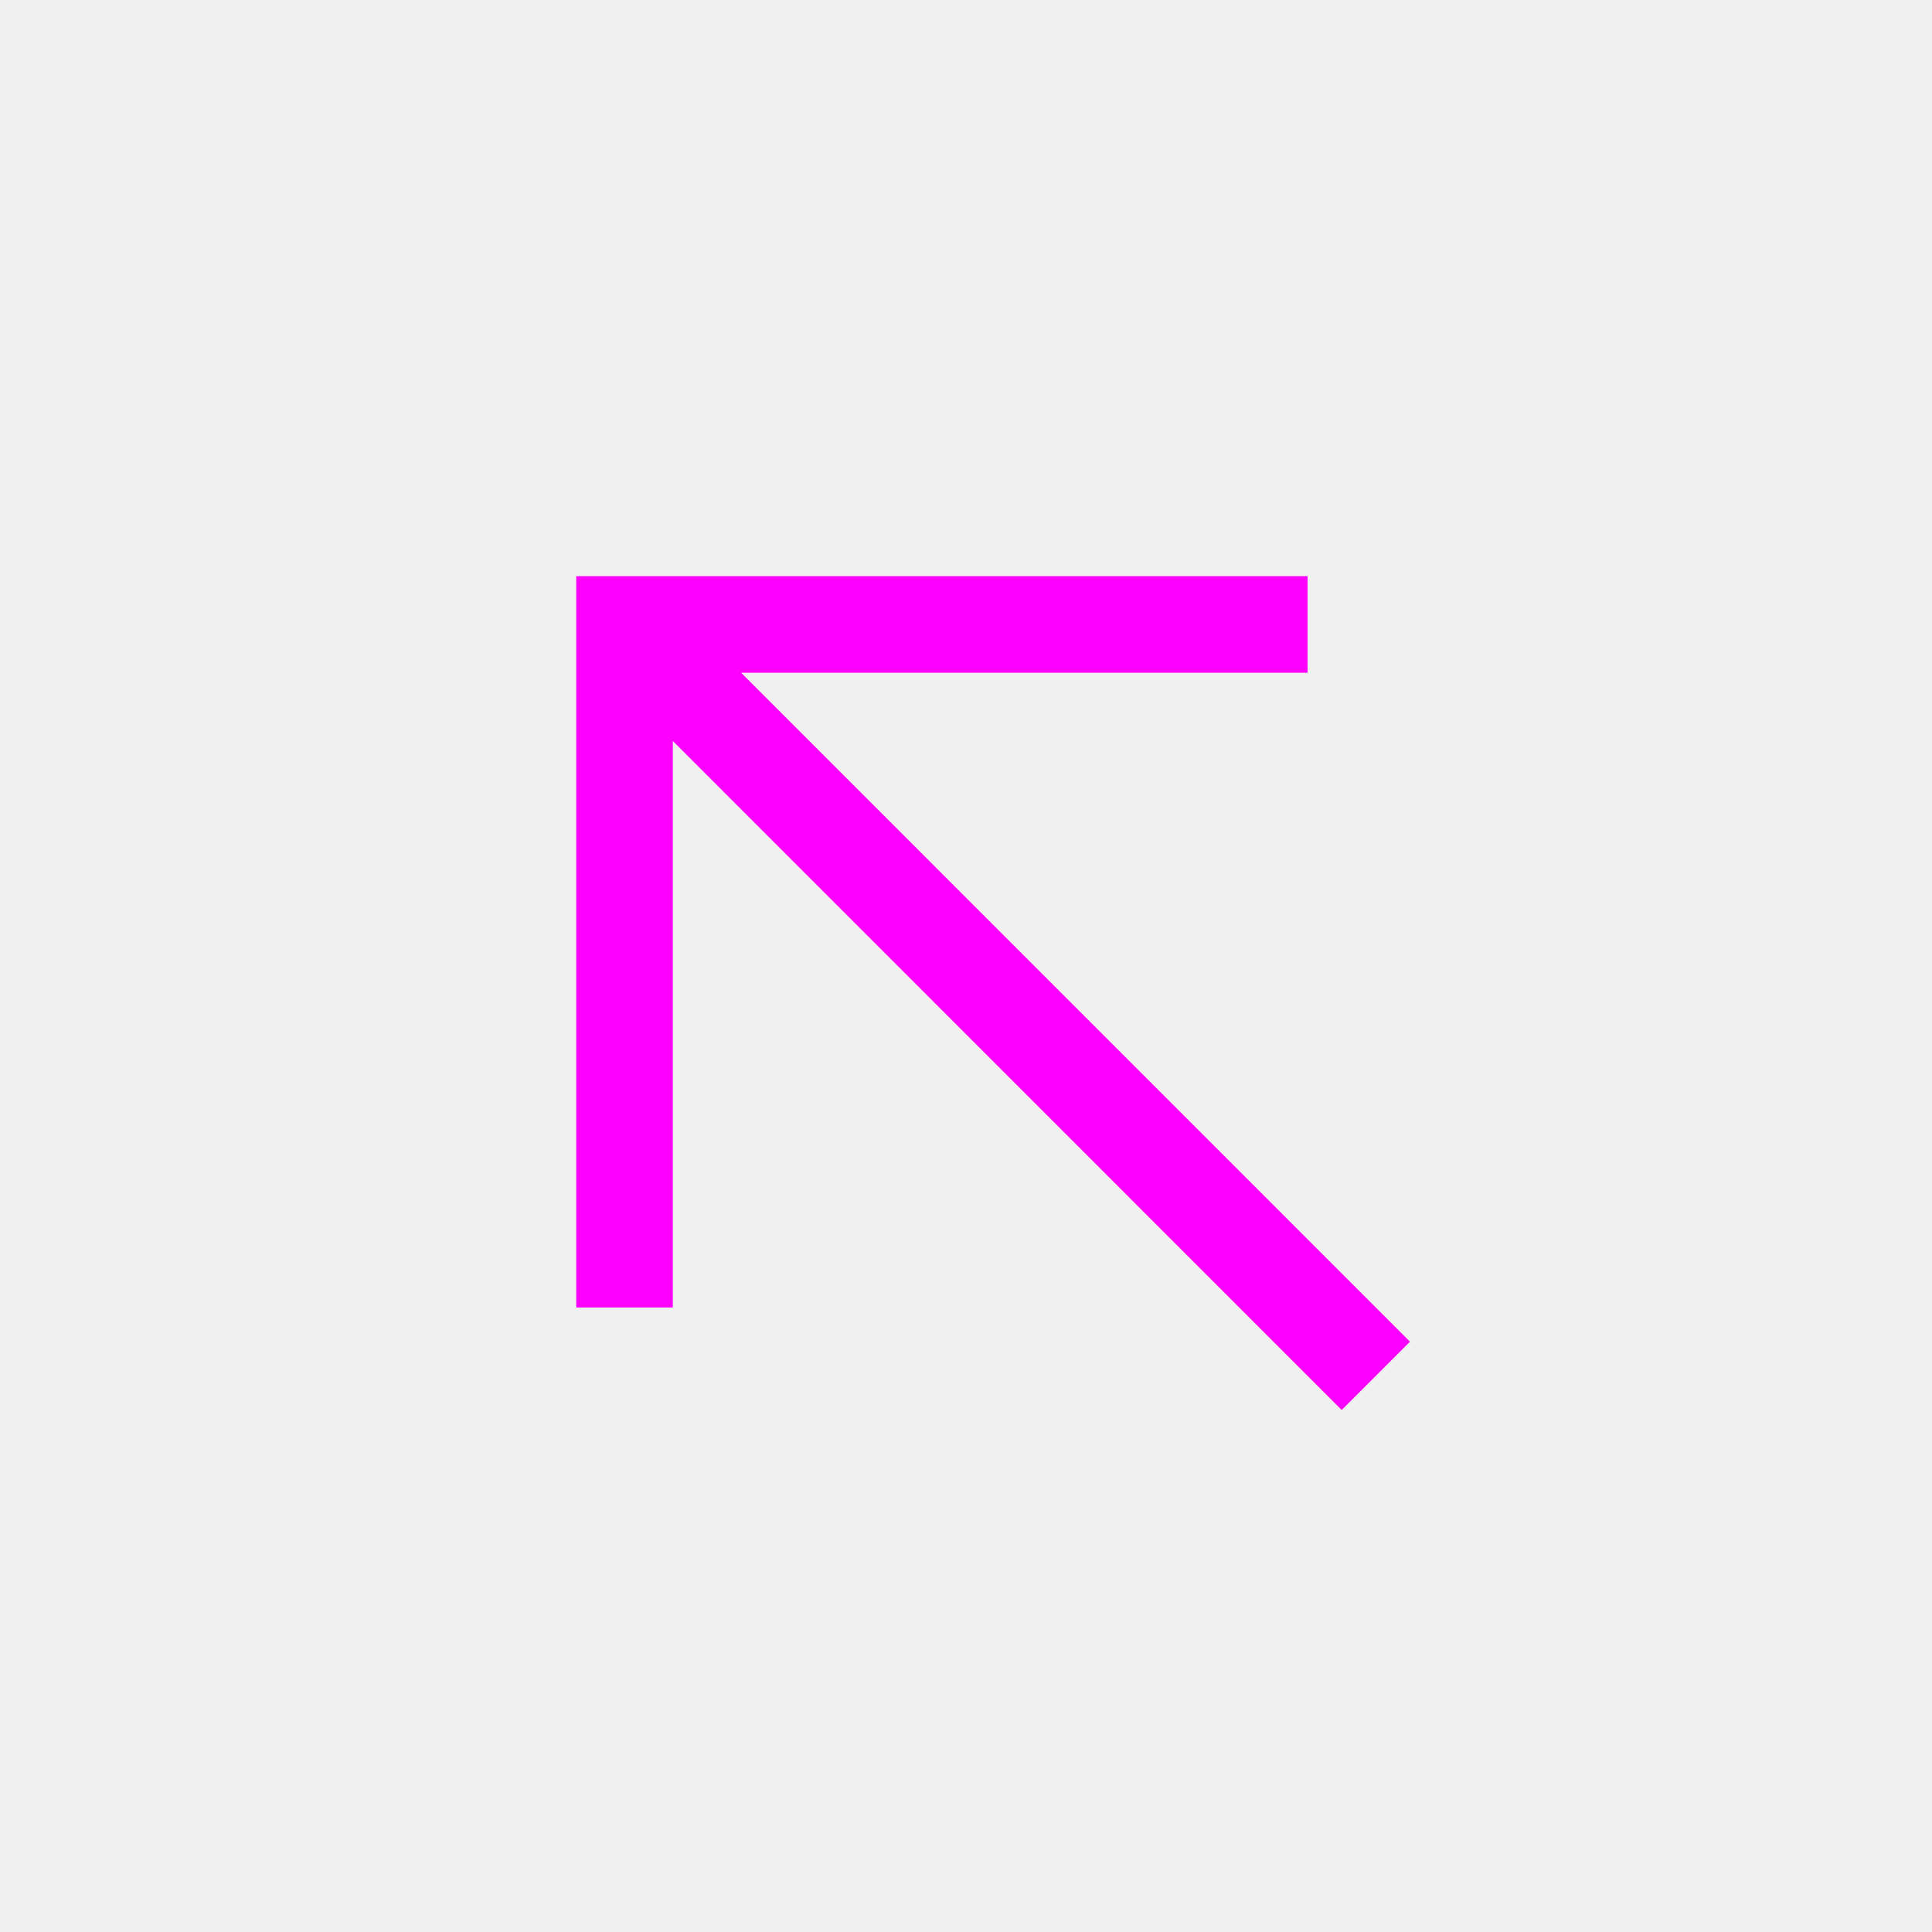
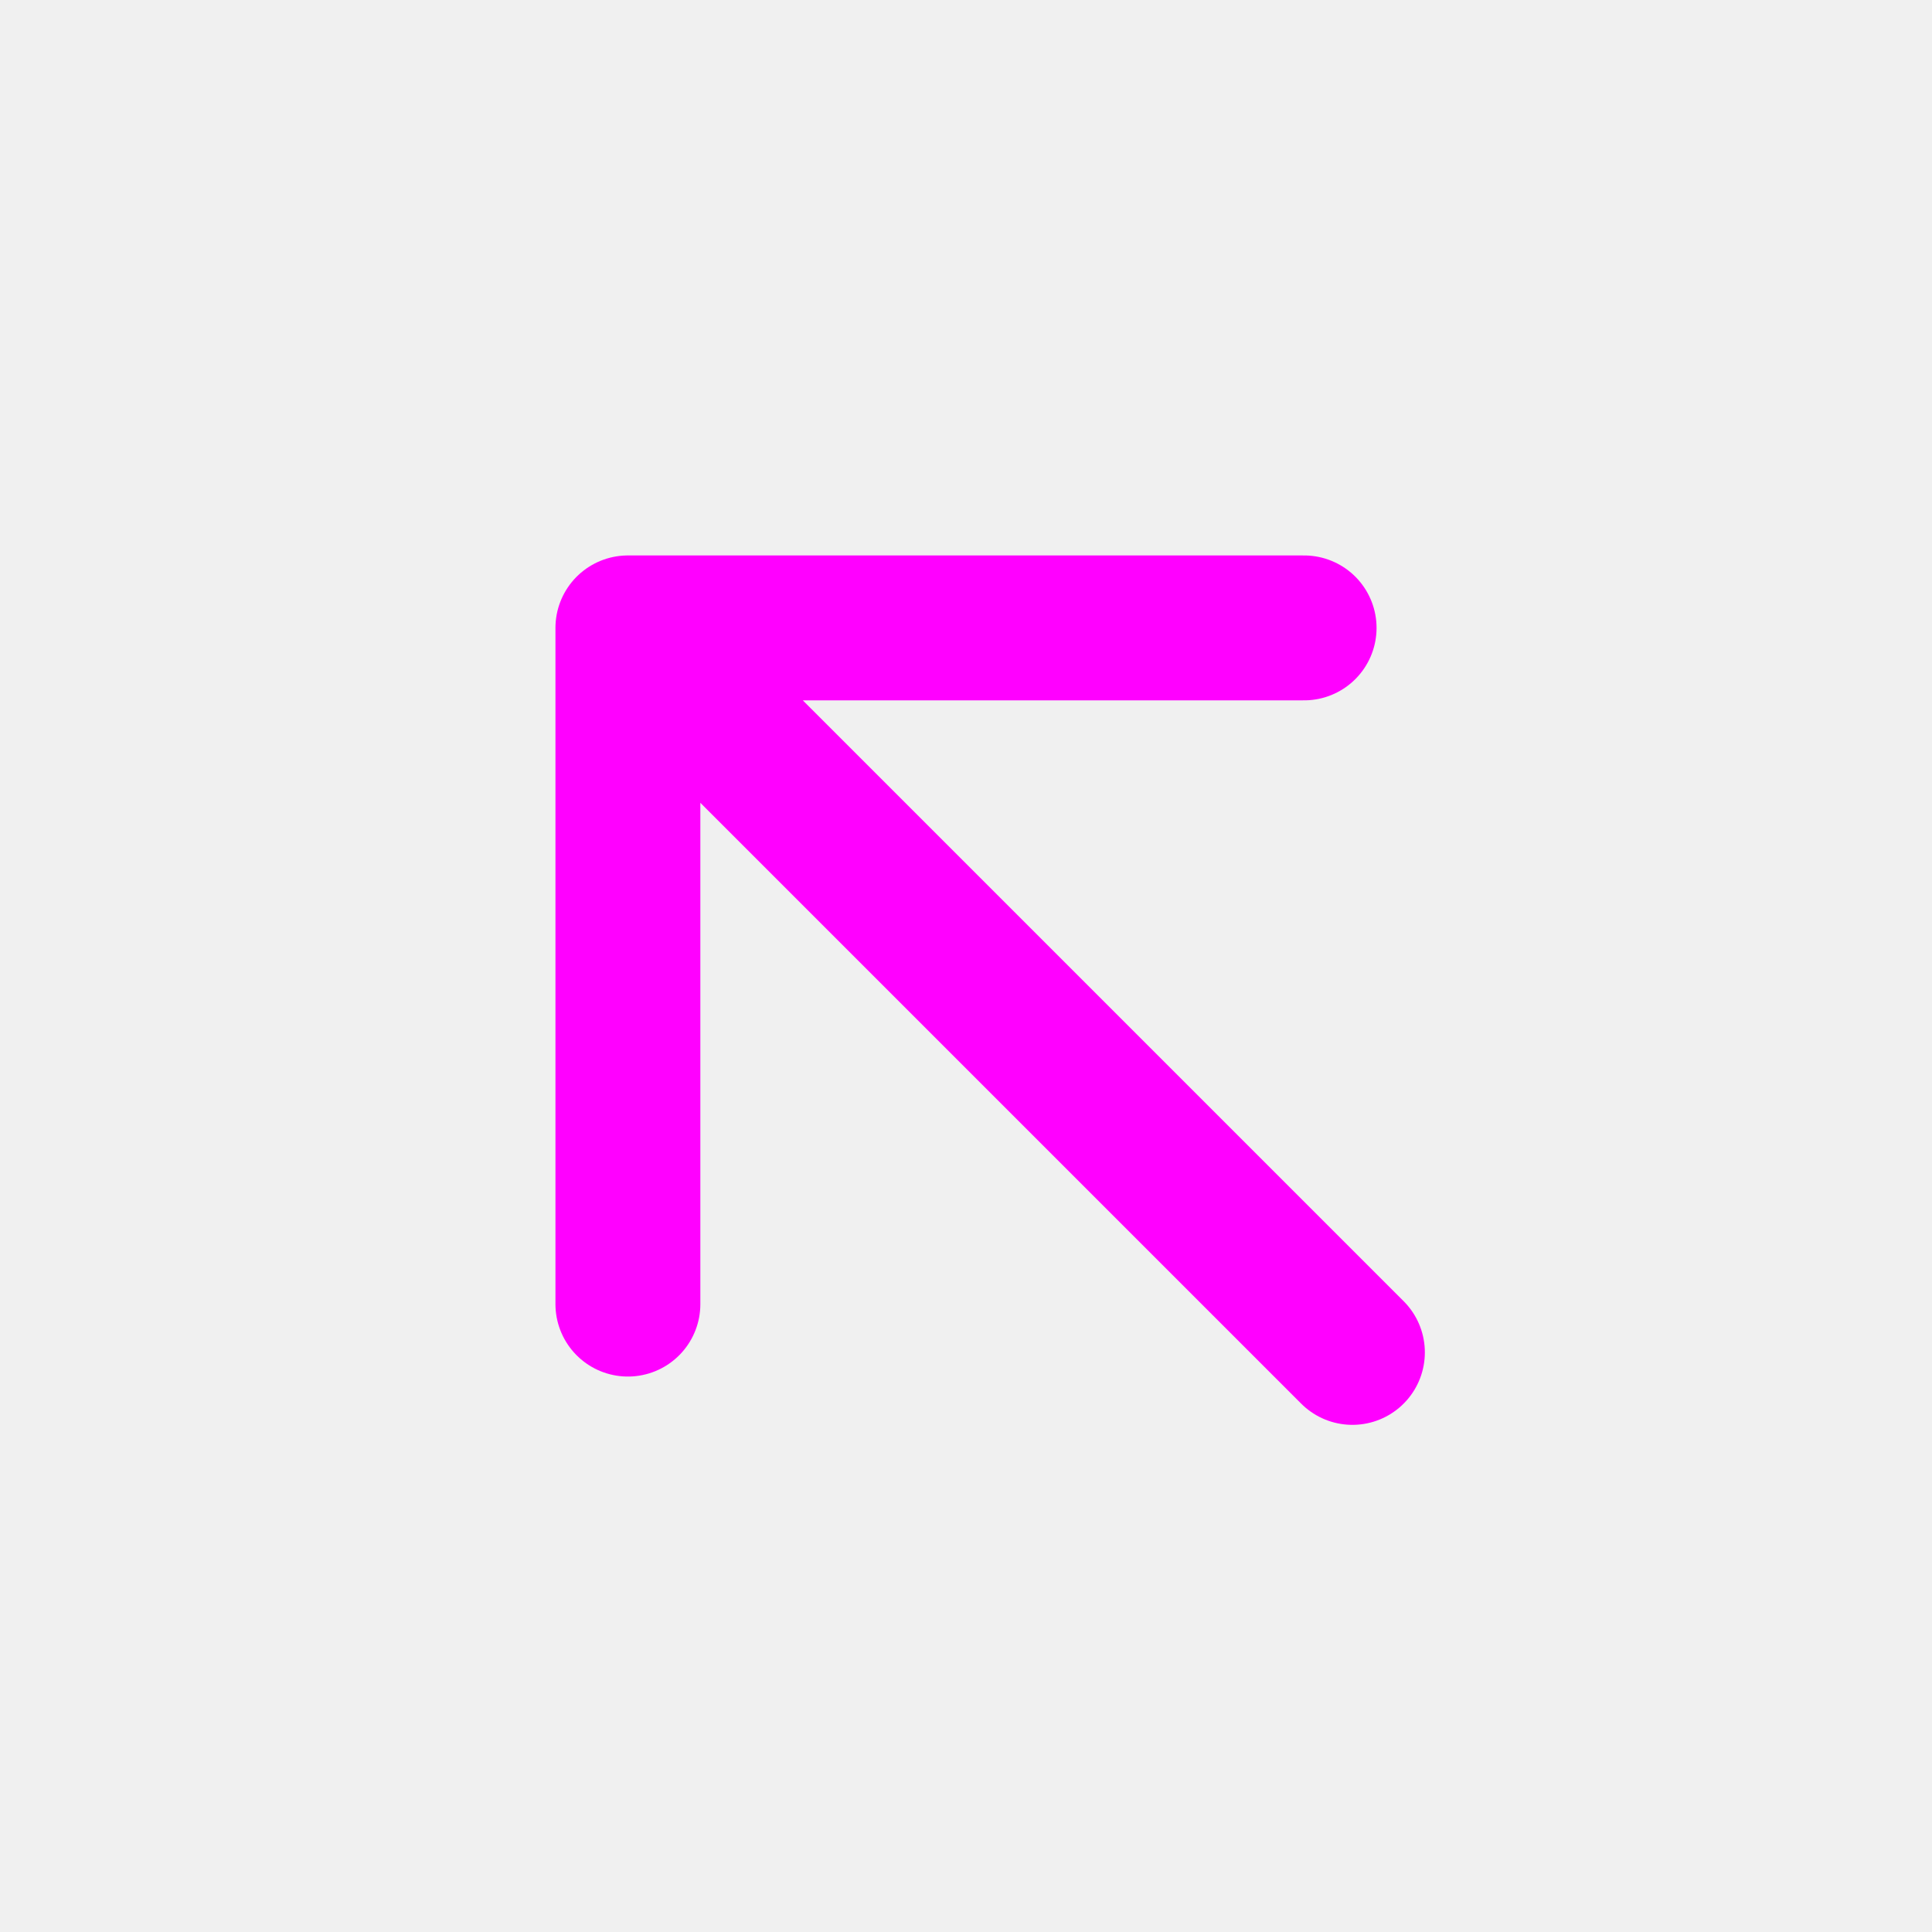
<svg xmlns="http://www.w3.org/2000/svg" width="20" height="20" viewBox="0 0 20 20" fill="none">
-   <g clip-path="url(#clip0)">
-     <path fill-rule="evenodd" clip-rule="evenodd" d="M7.672 6.964H13.536L13.536 5.964L6.465 5.964L5.965 5.964L5.965 6.464L5.965 13.535L6.965 13.535L6.965 7.671L13.889 14.596L14.596 13.889L7.672 6.964Z" fill="#FF00FF" />
-   </g>
-   <defs>
-     <clipPath id="clip0">
-       <rect width="20" height="20" fill="white" />
-     </clipPath>
-   </defs>
+   <path d="M14 14L6.5 6.5M6.5 6.5H13.5M6.5 6.5V13.5" stroke="#FF00FF" stroke-width="1.5" stroke-linecap="round" stroke-linejoin="round" />
</svg>
